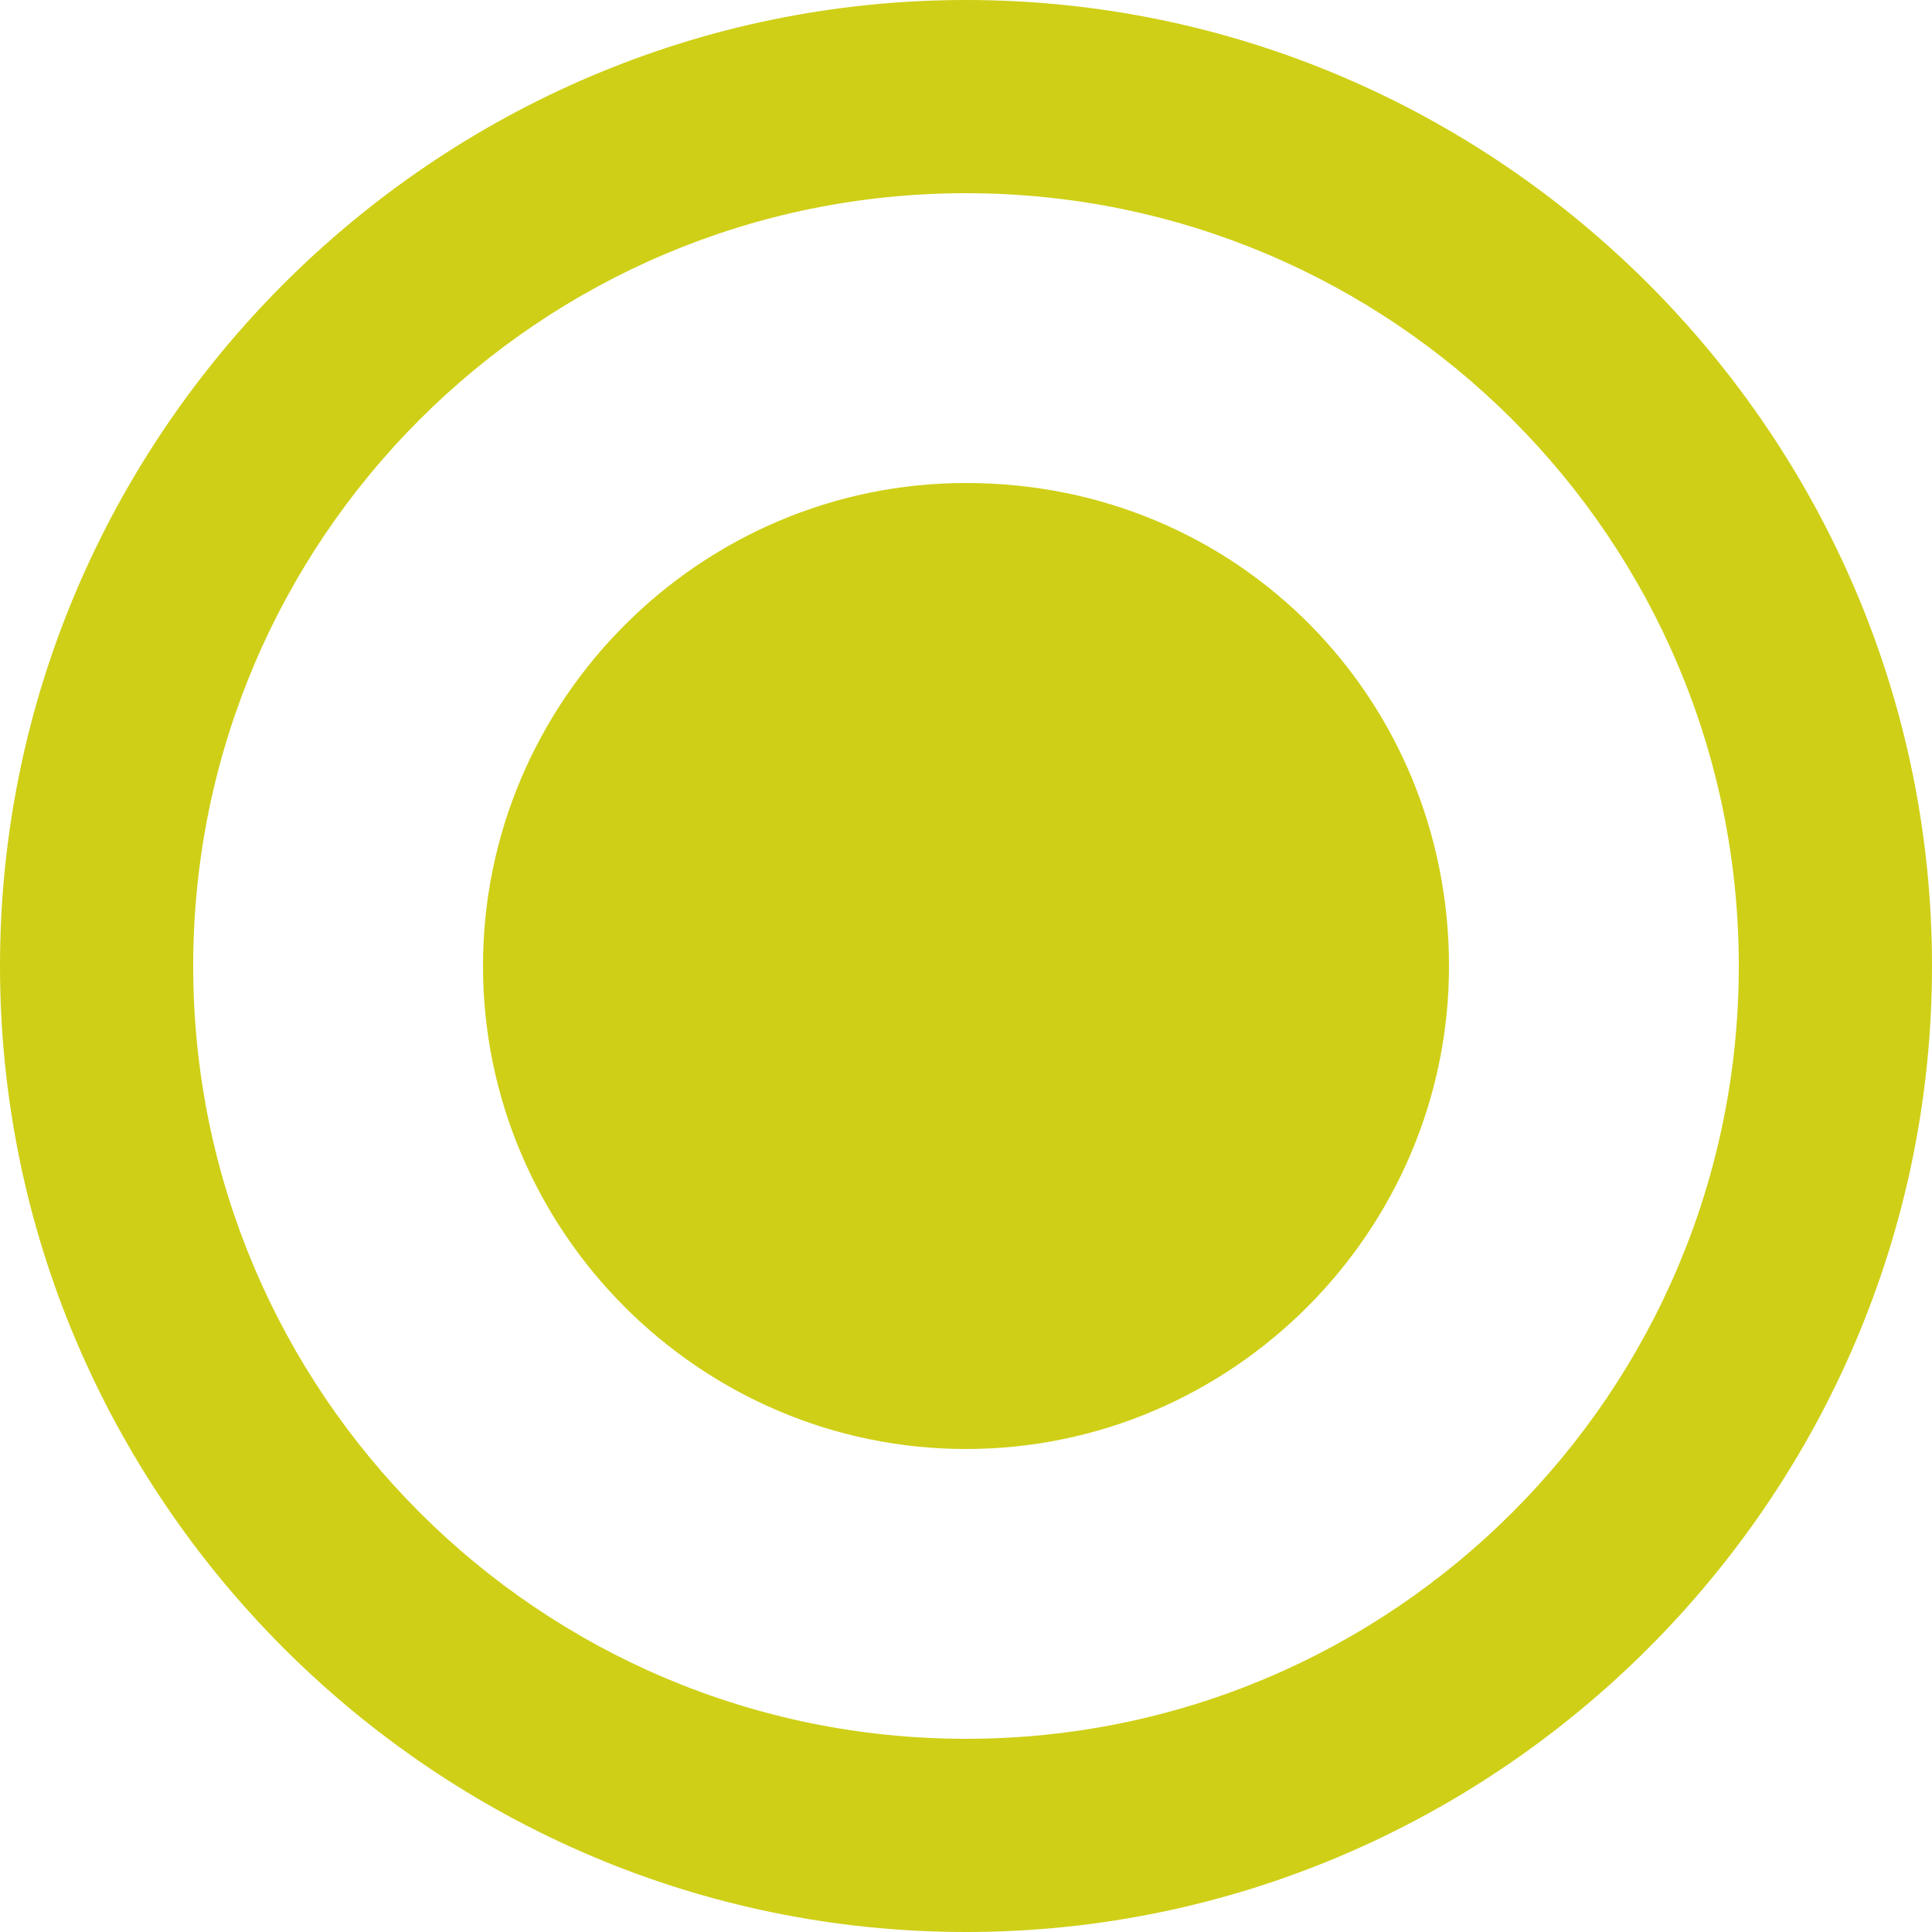
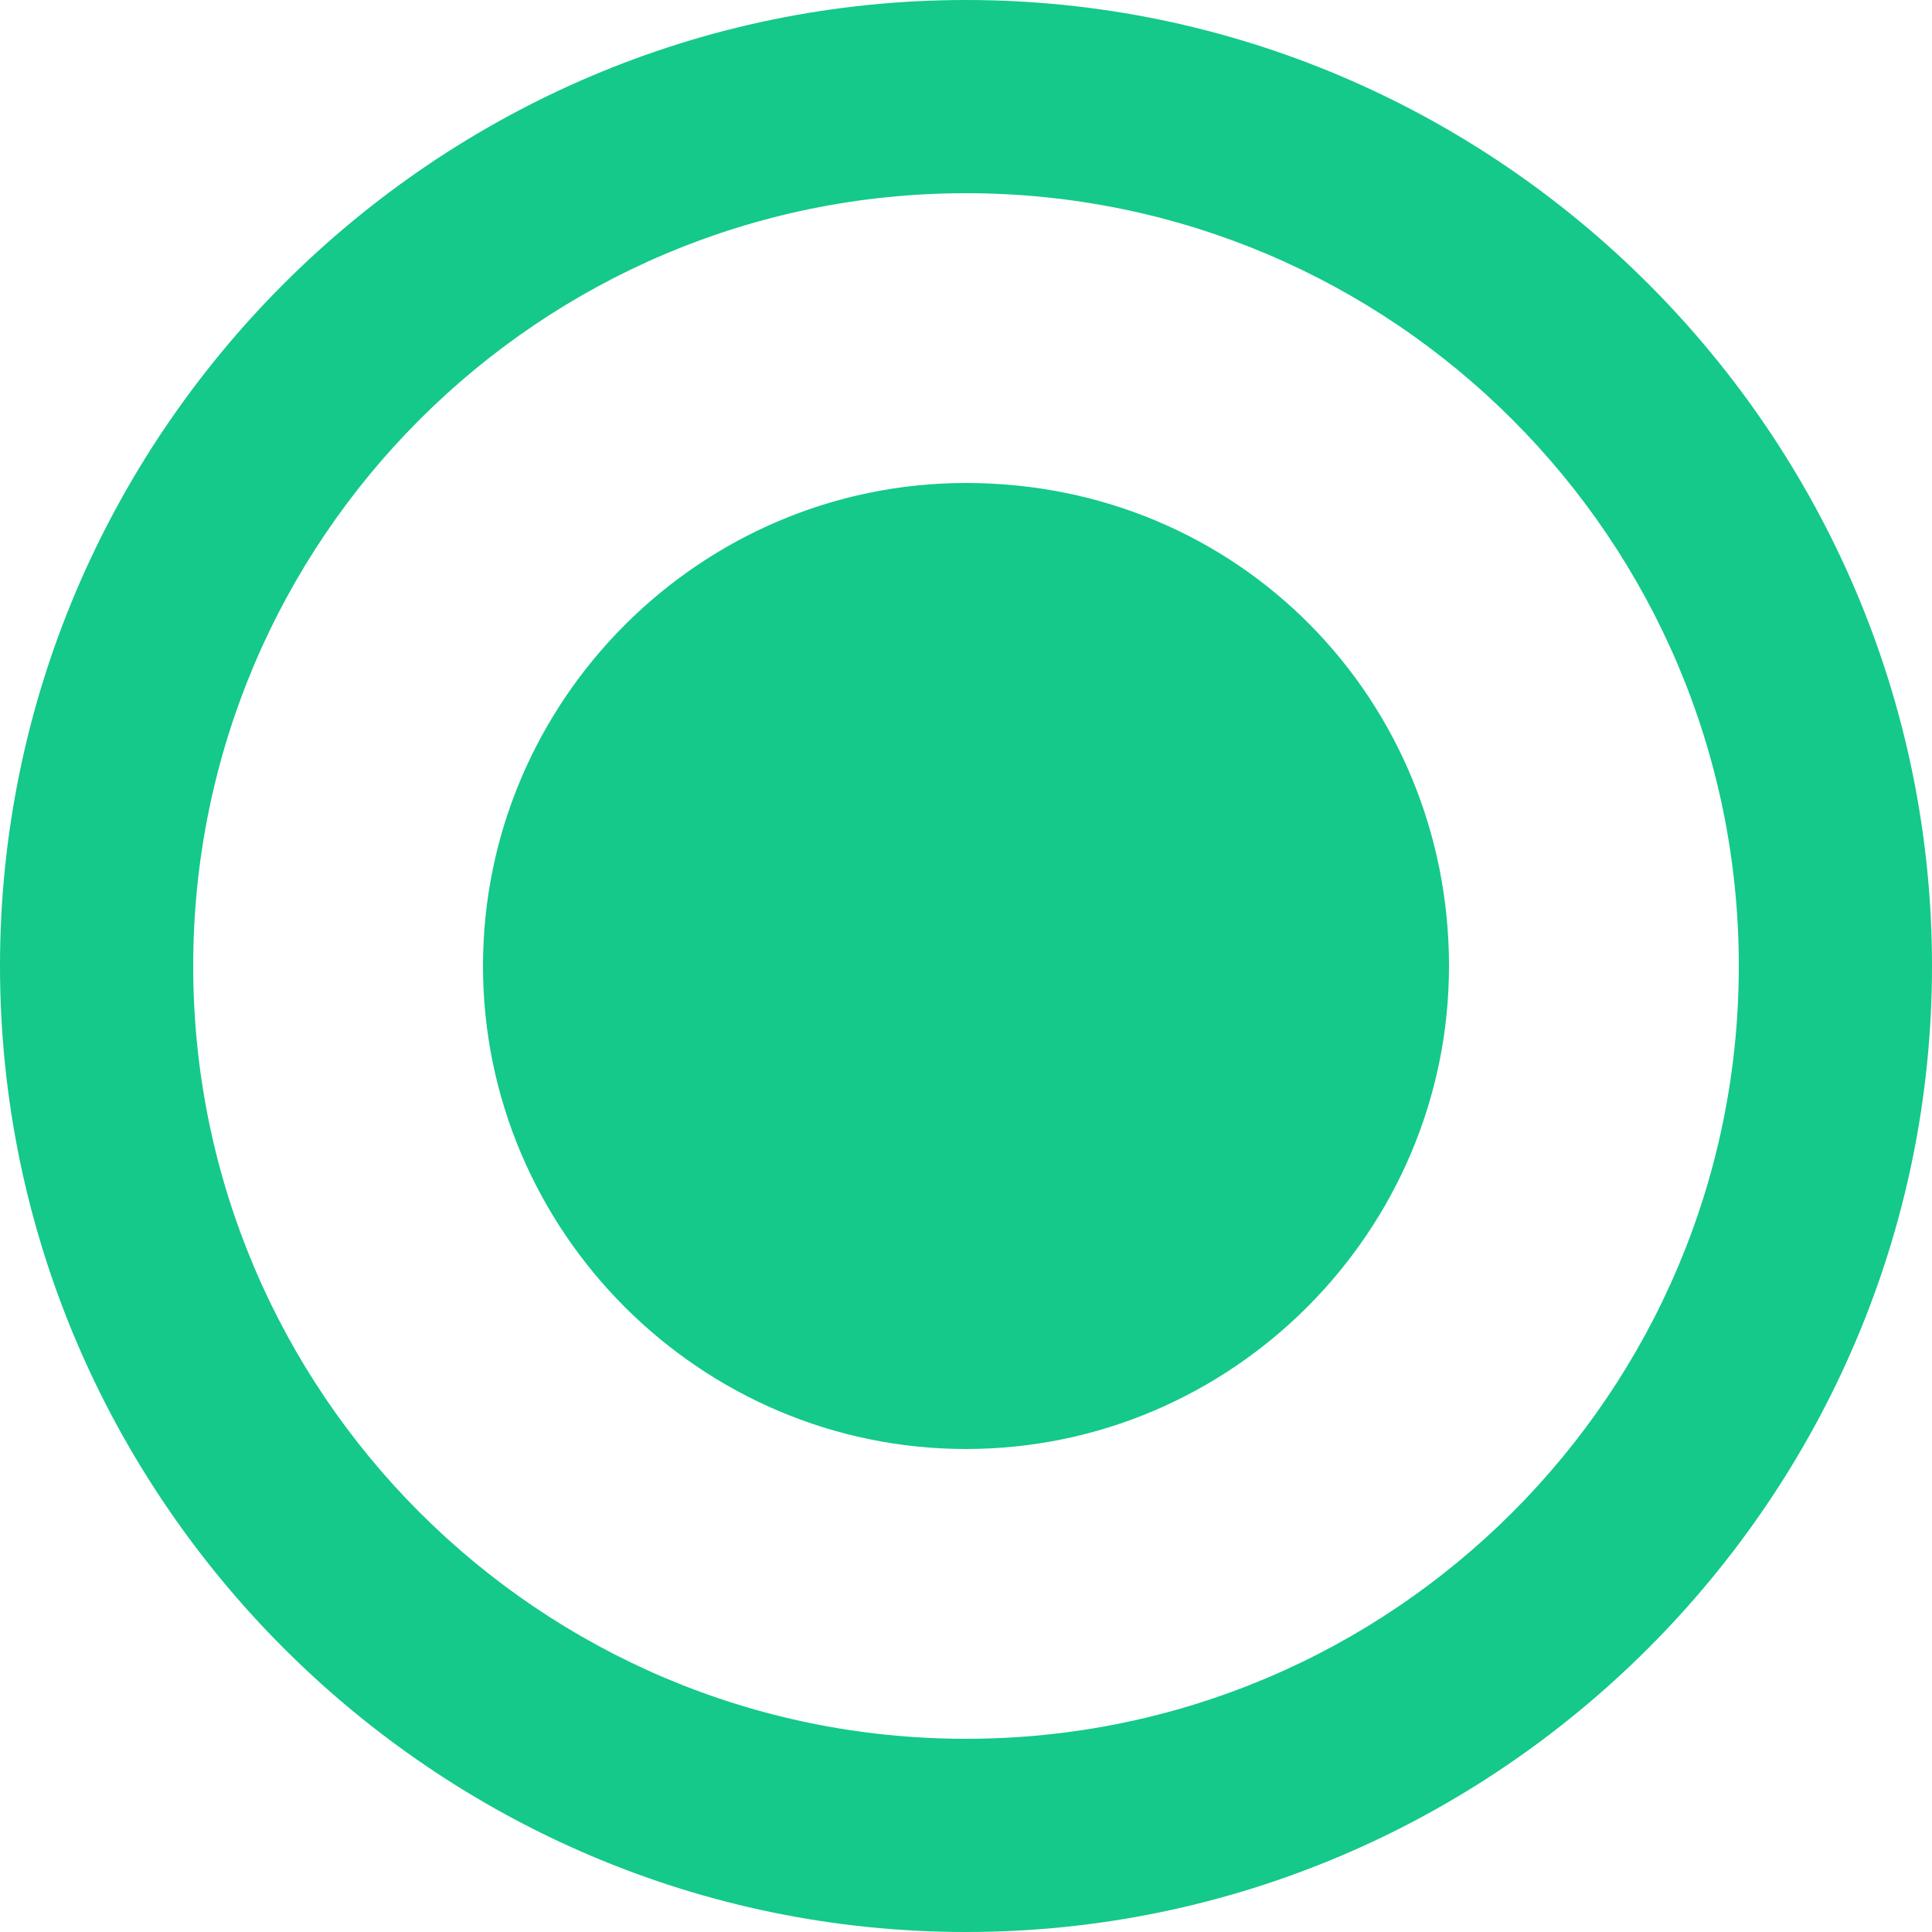
<svg xmlns="http://www.w3.org/2000/svg" version="1.1" id="svg8" x="0px" y="0px" viewBox="0 0 24 24" style="enable-background:new 0 0 24 24;" xml:space="preserve">
  <style type="text/css">
- 	.st0{fill-rule:evenodd;clip-rule:evenodd;fill:#cfcf17;}
+ 	.st0{fill-rule:evenodd;clip-rule:evenodd;fill:#14C98A;}
</style>
  <g id="radiobttom_active" transform="translate(-508 -240)">
    <path id="radio_on" class="st0" d="M520,246c-3.3,0-6,2.7-6,6s2.7,6,6,6s6-2.7,6-6S523.4,246,520,246L520,246z M520,240   c-6.6,0-12,5.4-12,12s5.4,12,12,12s12-5.4,12-12S526.6,240,520,240z M520,261.6c-5.3,0-9.6-4.3-9.6-9.6s4.3-9.6,9.6-9.6   s9.6,4.3,9.6,9.6C529.6,257.3,525.3,261.6,520,261.6z" />
  </g>
</svg>
